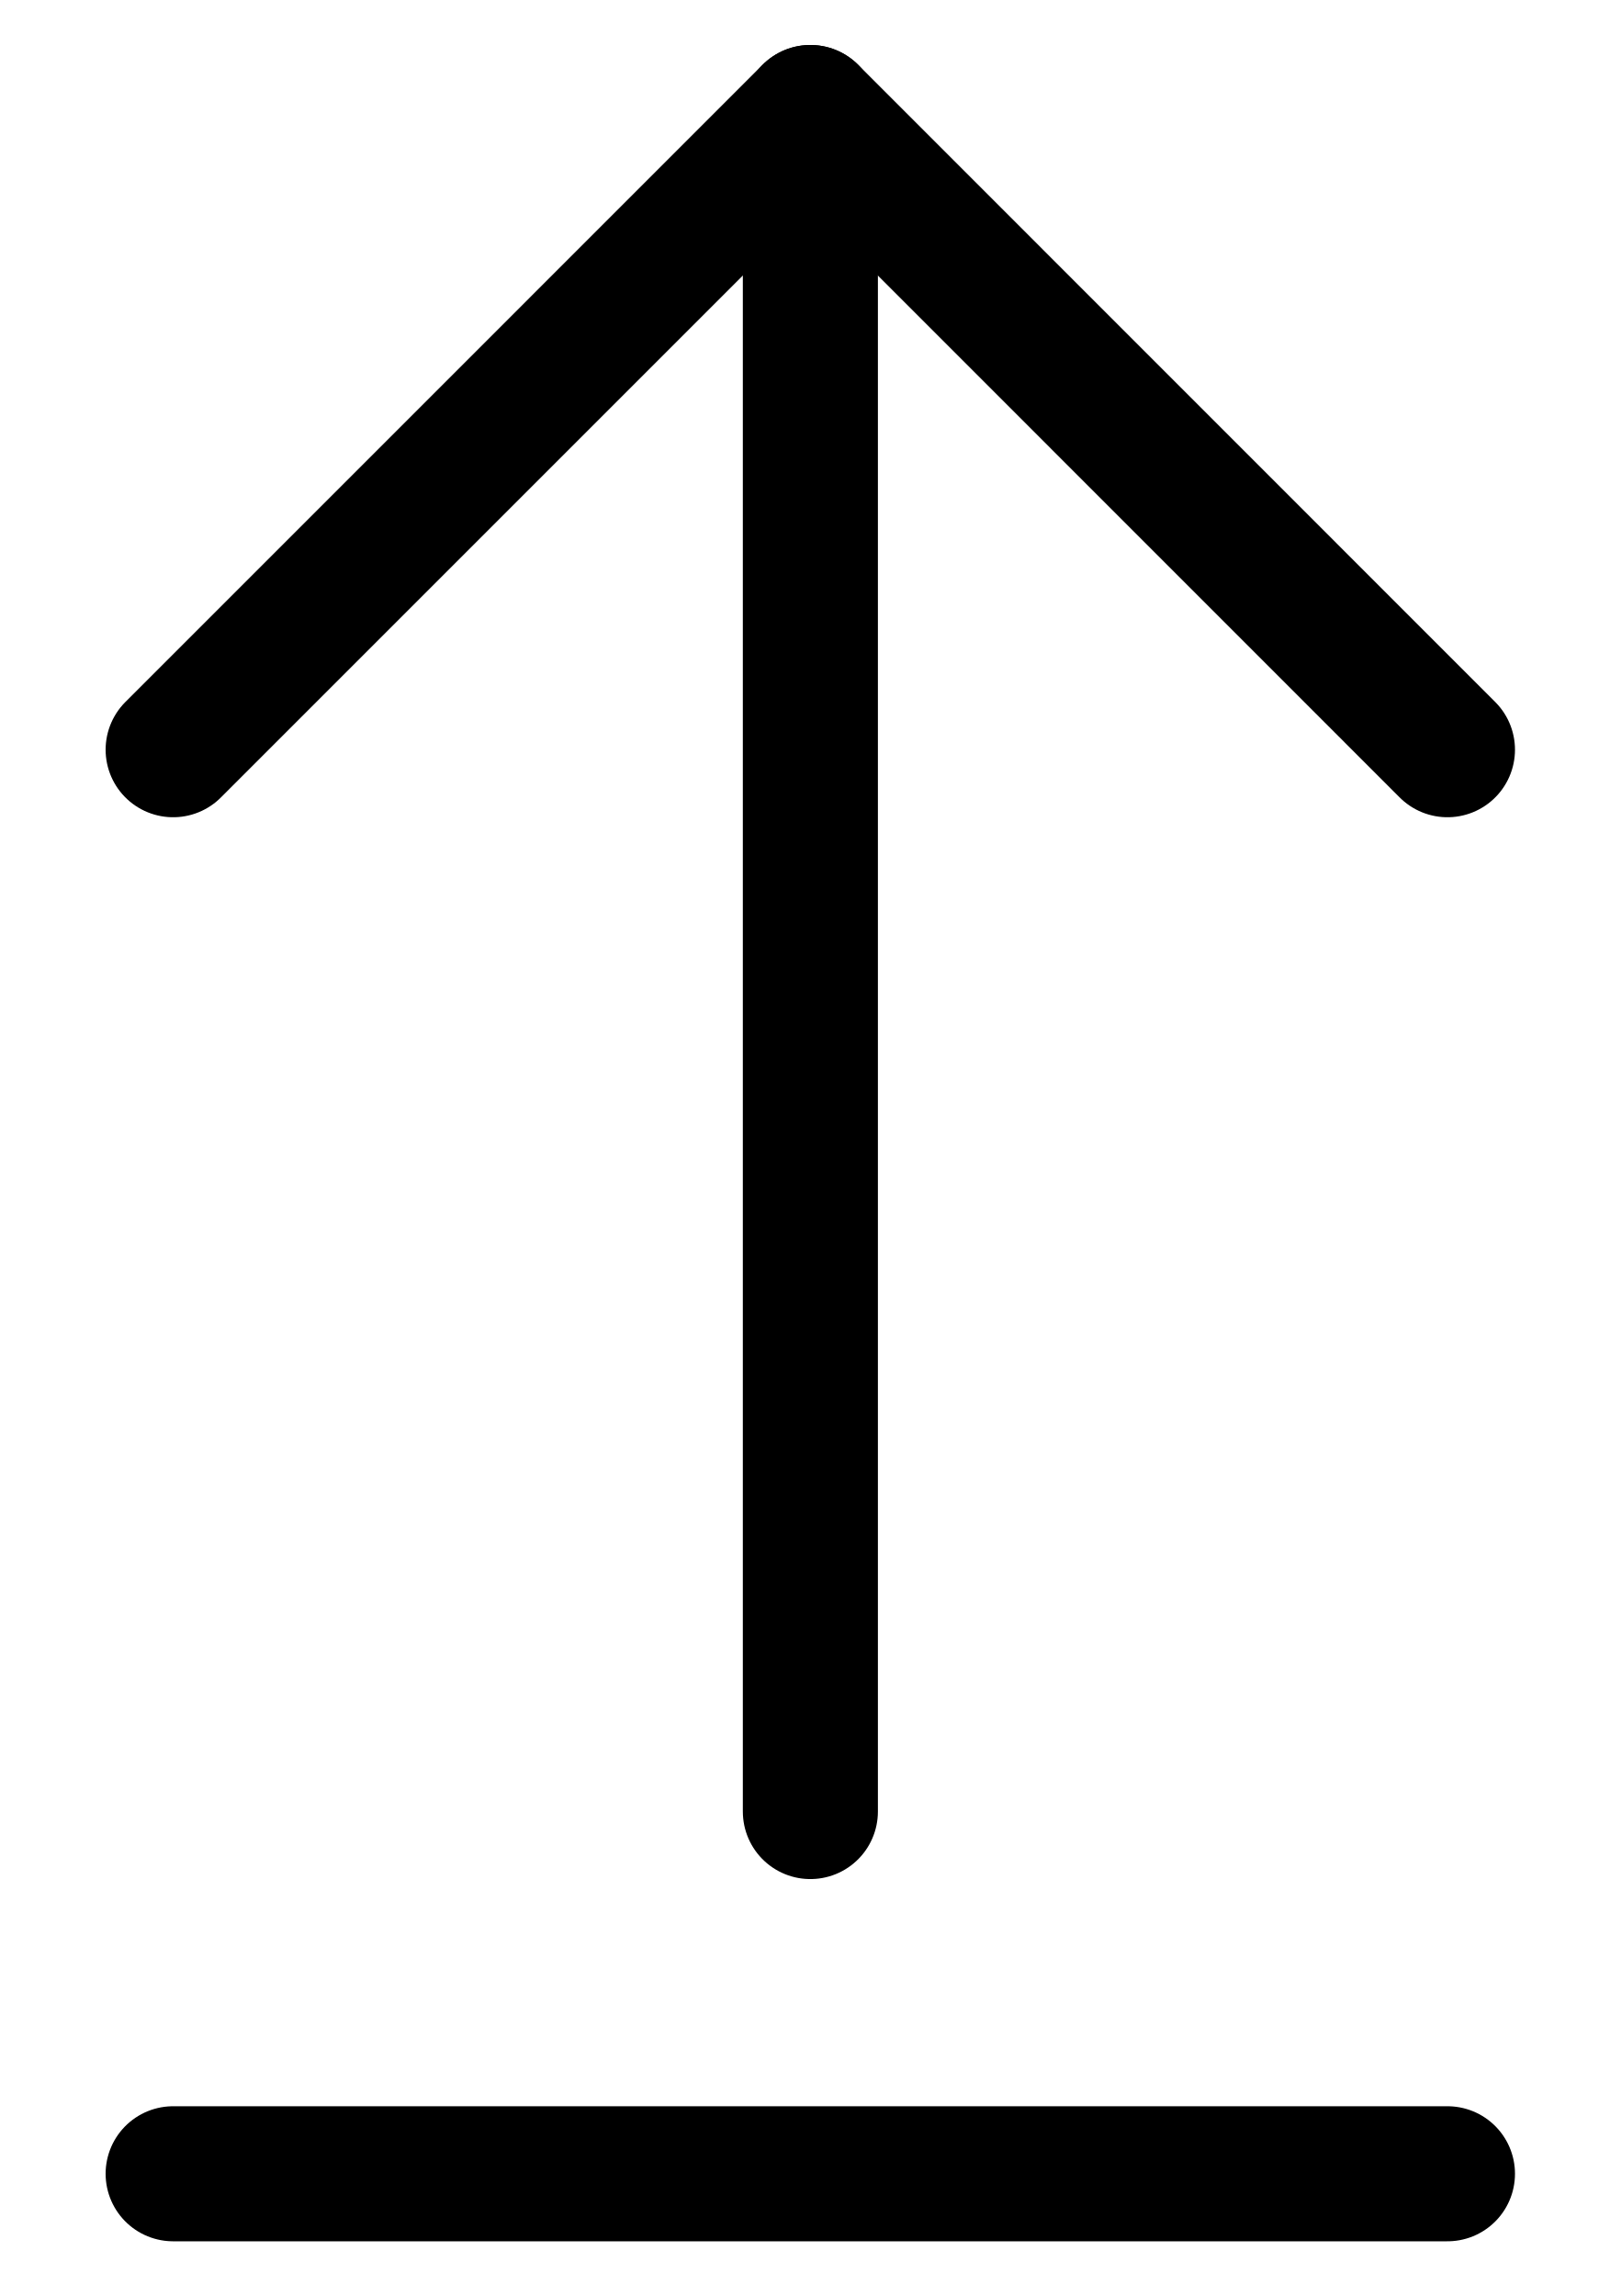
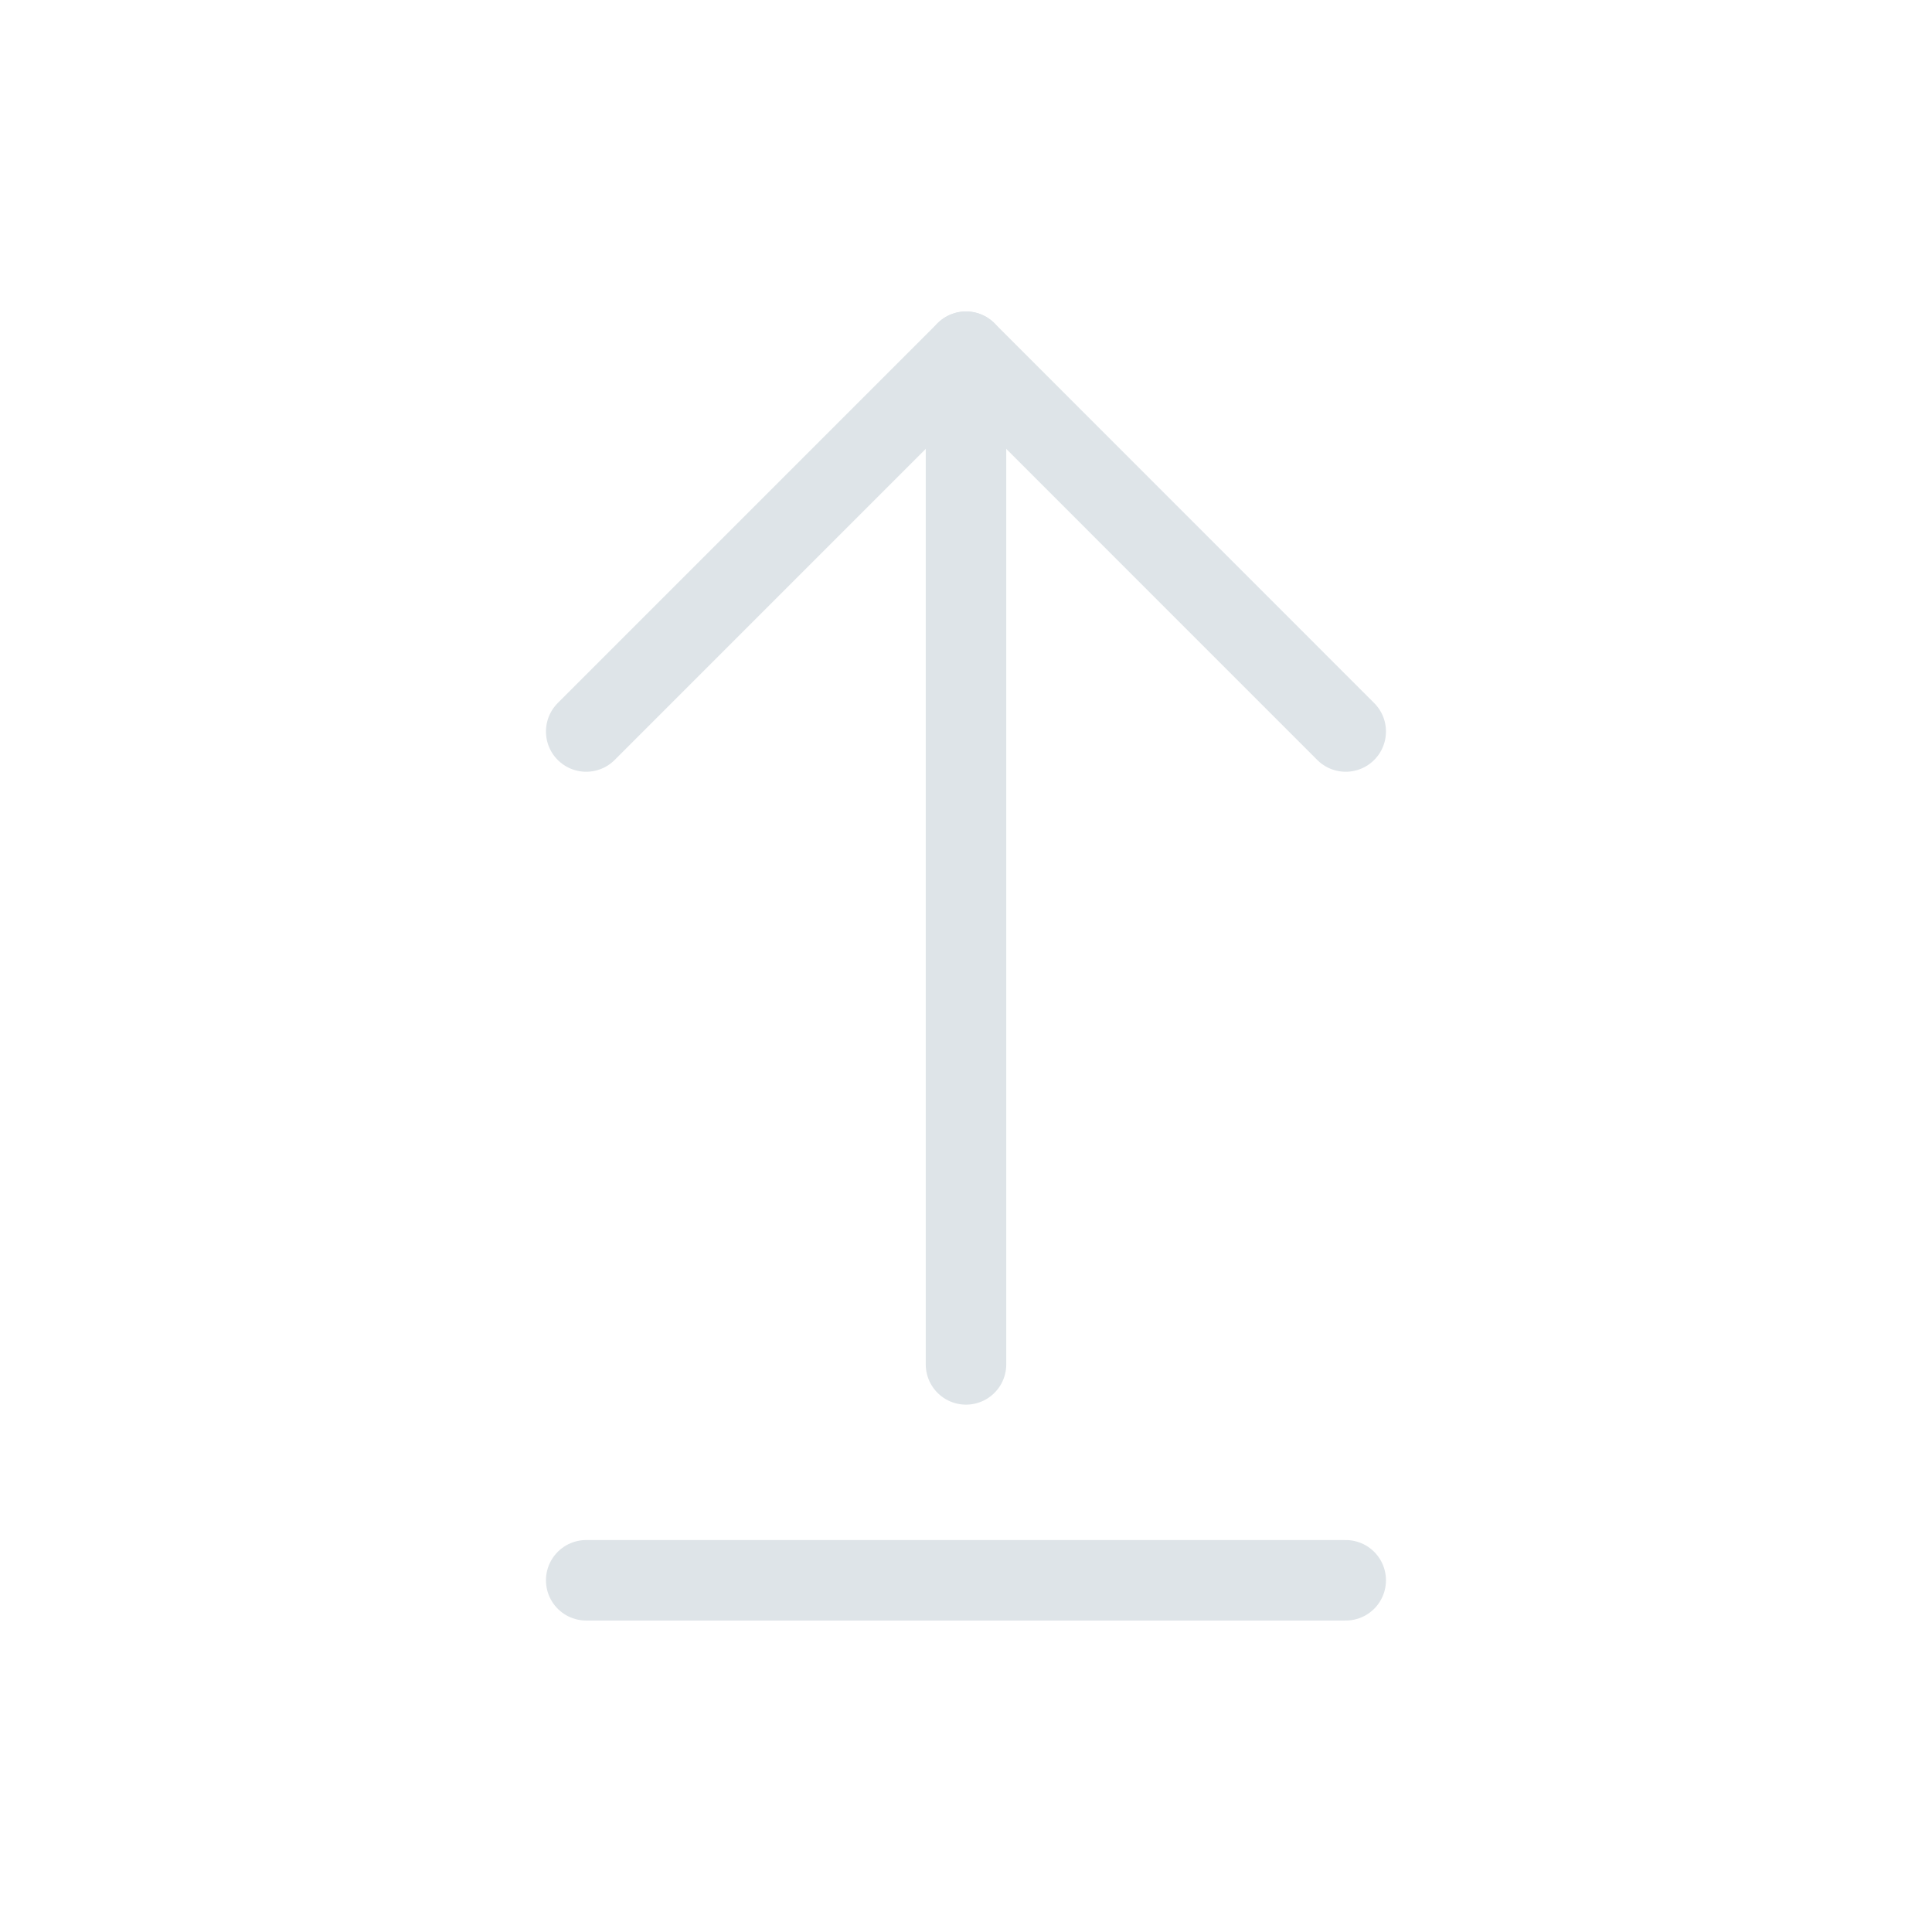
- <svg xmlns="http://www.w3.org/2000/svg" width="12" height="17" viewBox="0 0 12 17" fill="none">
-   <g id="Group 21191">
-     <path id="Shape" d="M6 13.413L6 0.833" stroke="black" stroke-linecap="round" stroke-linejoin="round" />
-     <path id="Shape_2" d="M1.282 16.095L10.717 16.095" stroke="black" stroke-linecap="round" stroke-linejoin="round" />
-     <path id="Shape_3" d="M1.282 5.551L6 0.833L10.717 5.551" stroke="black" stroke-linecap="round" stroke-linejoin="round" />
-   </g>
+ <svg xmlns="http://www.w3.org/2000/svg" width="24" height="24" viewBox="0 0 24 24" fill="none">
+   <path d="M12 16.949L12 4.369" stroke="#DEE4E8" stroke-linecap="round" stroke-linejoin="round" />
+   <path d="M7.282 19.631L16.717 19.631" stroke="#DEE4E8" stroke-linecap="round" stroke-linejoin="round" />
+   <path d="M7.282 9.087L12 4.369L16.717 9.087" stroke="#DEE4E8" stroke-linecap="round" stroke-linejoin="round" />
</svg>
